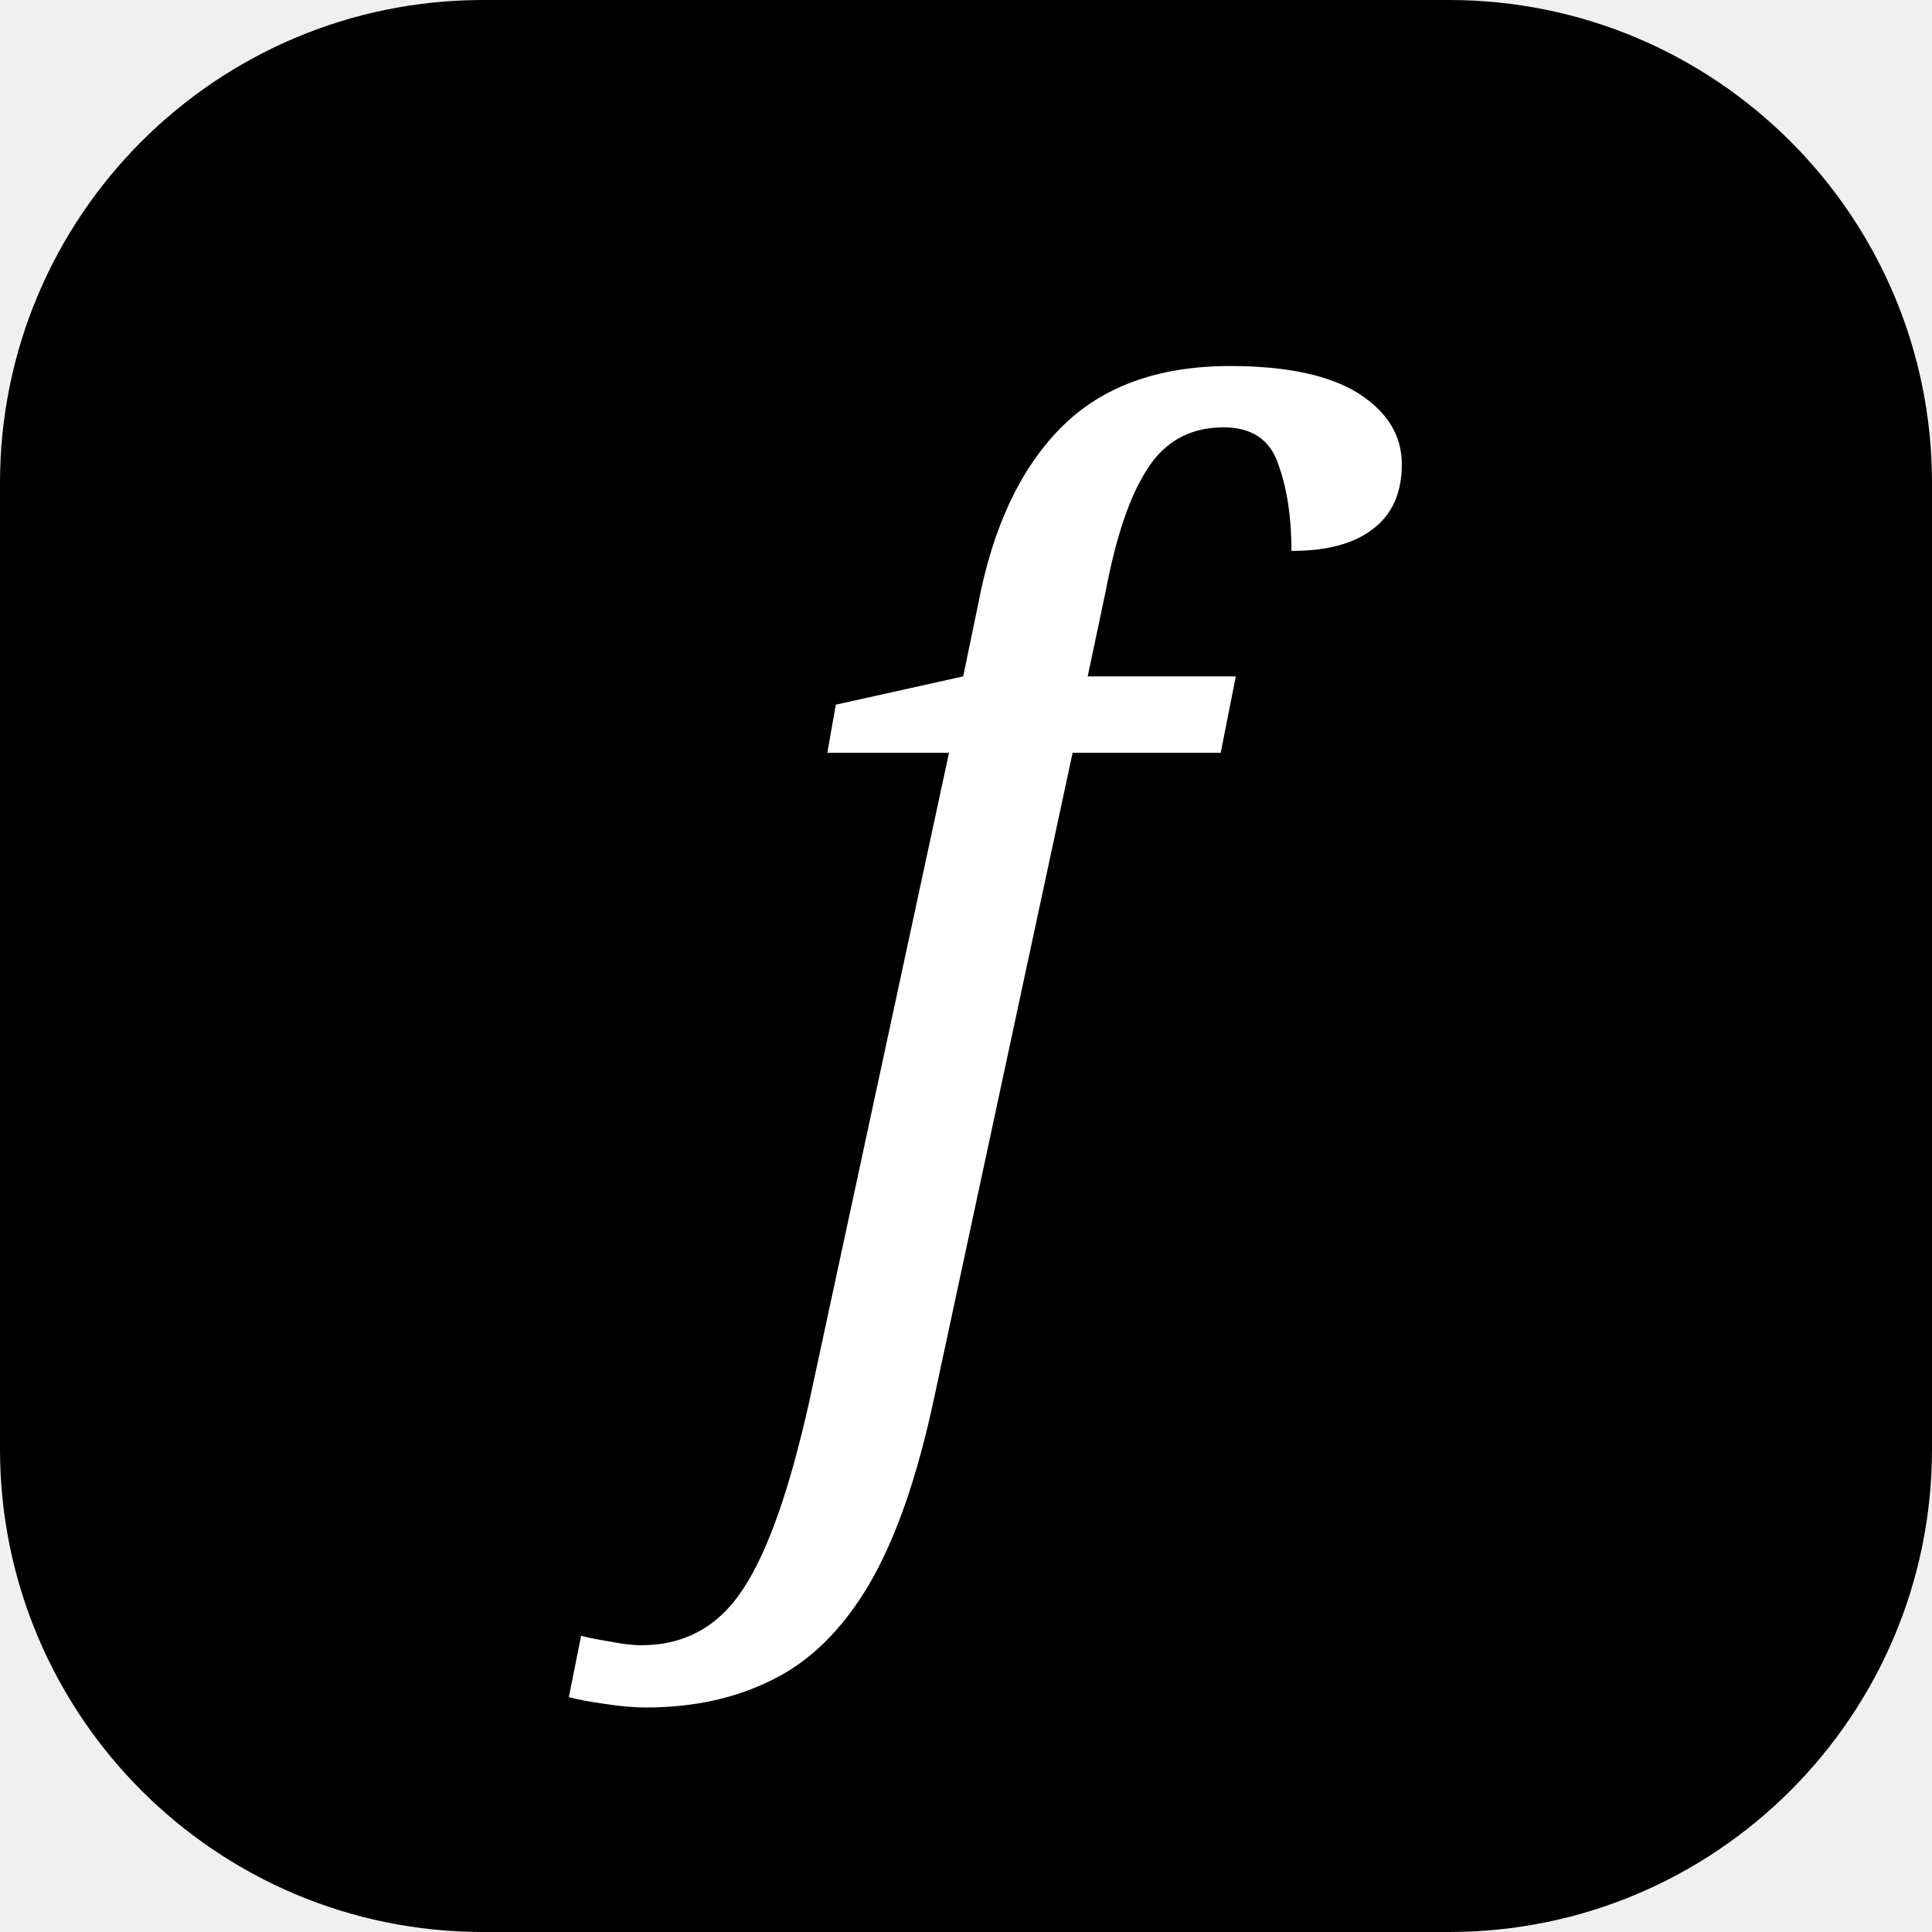
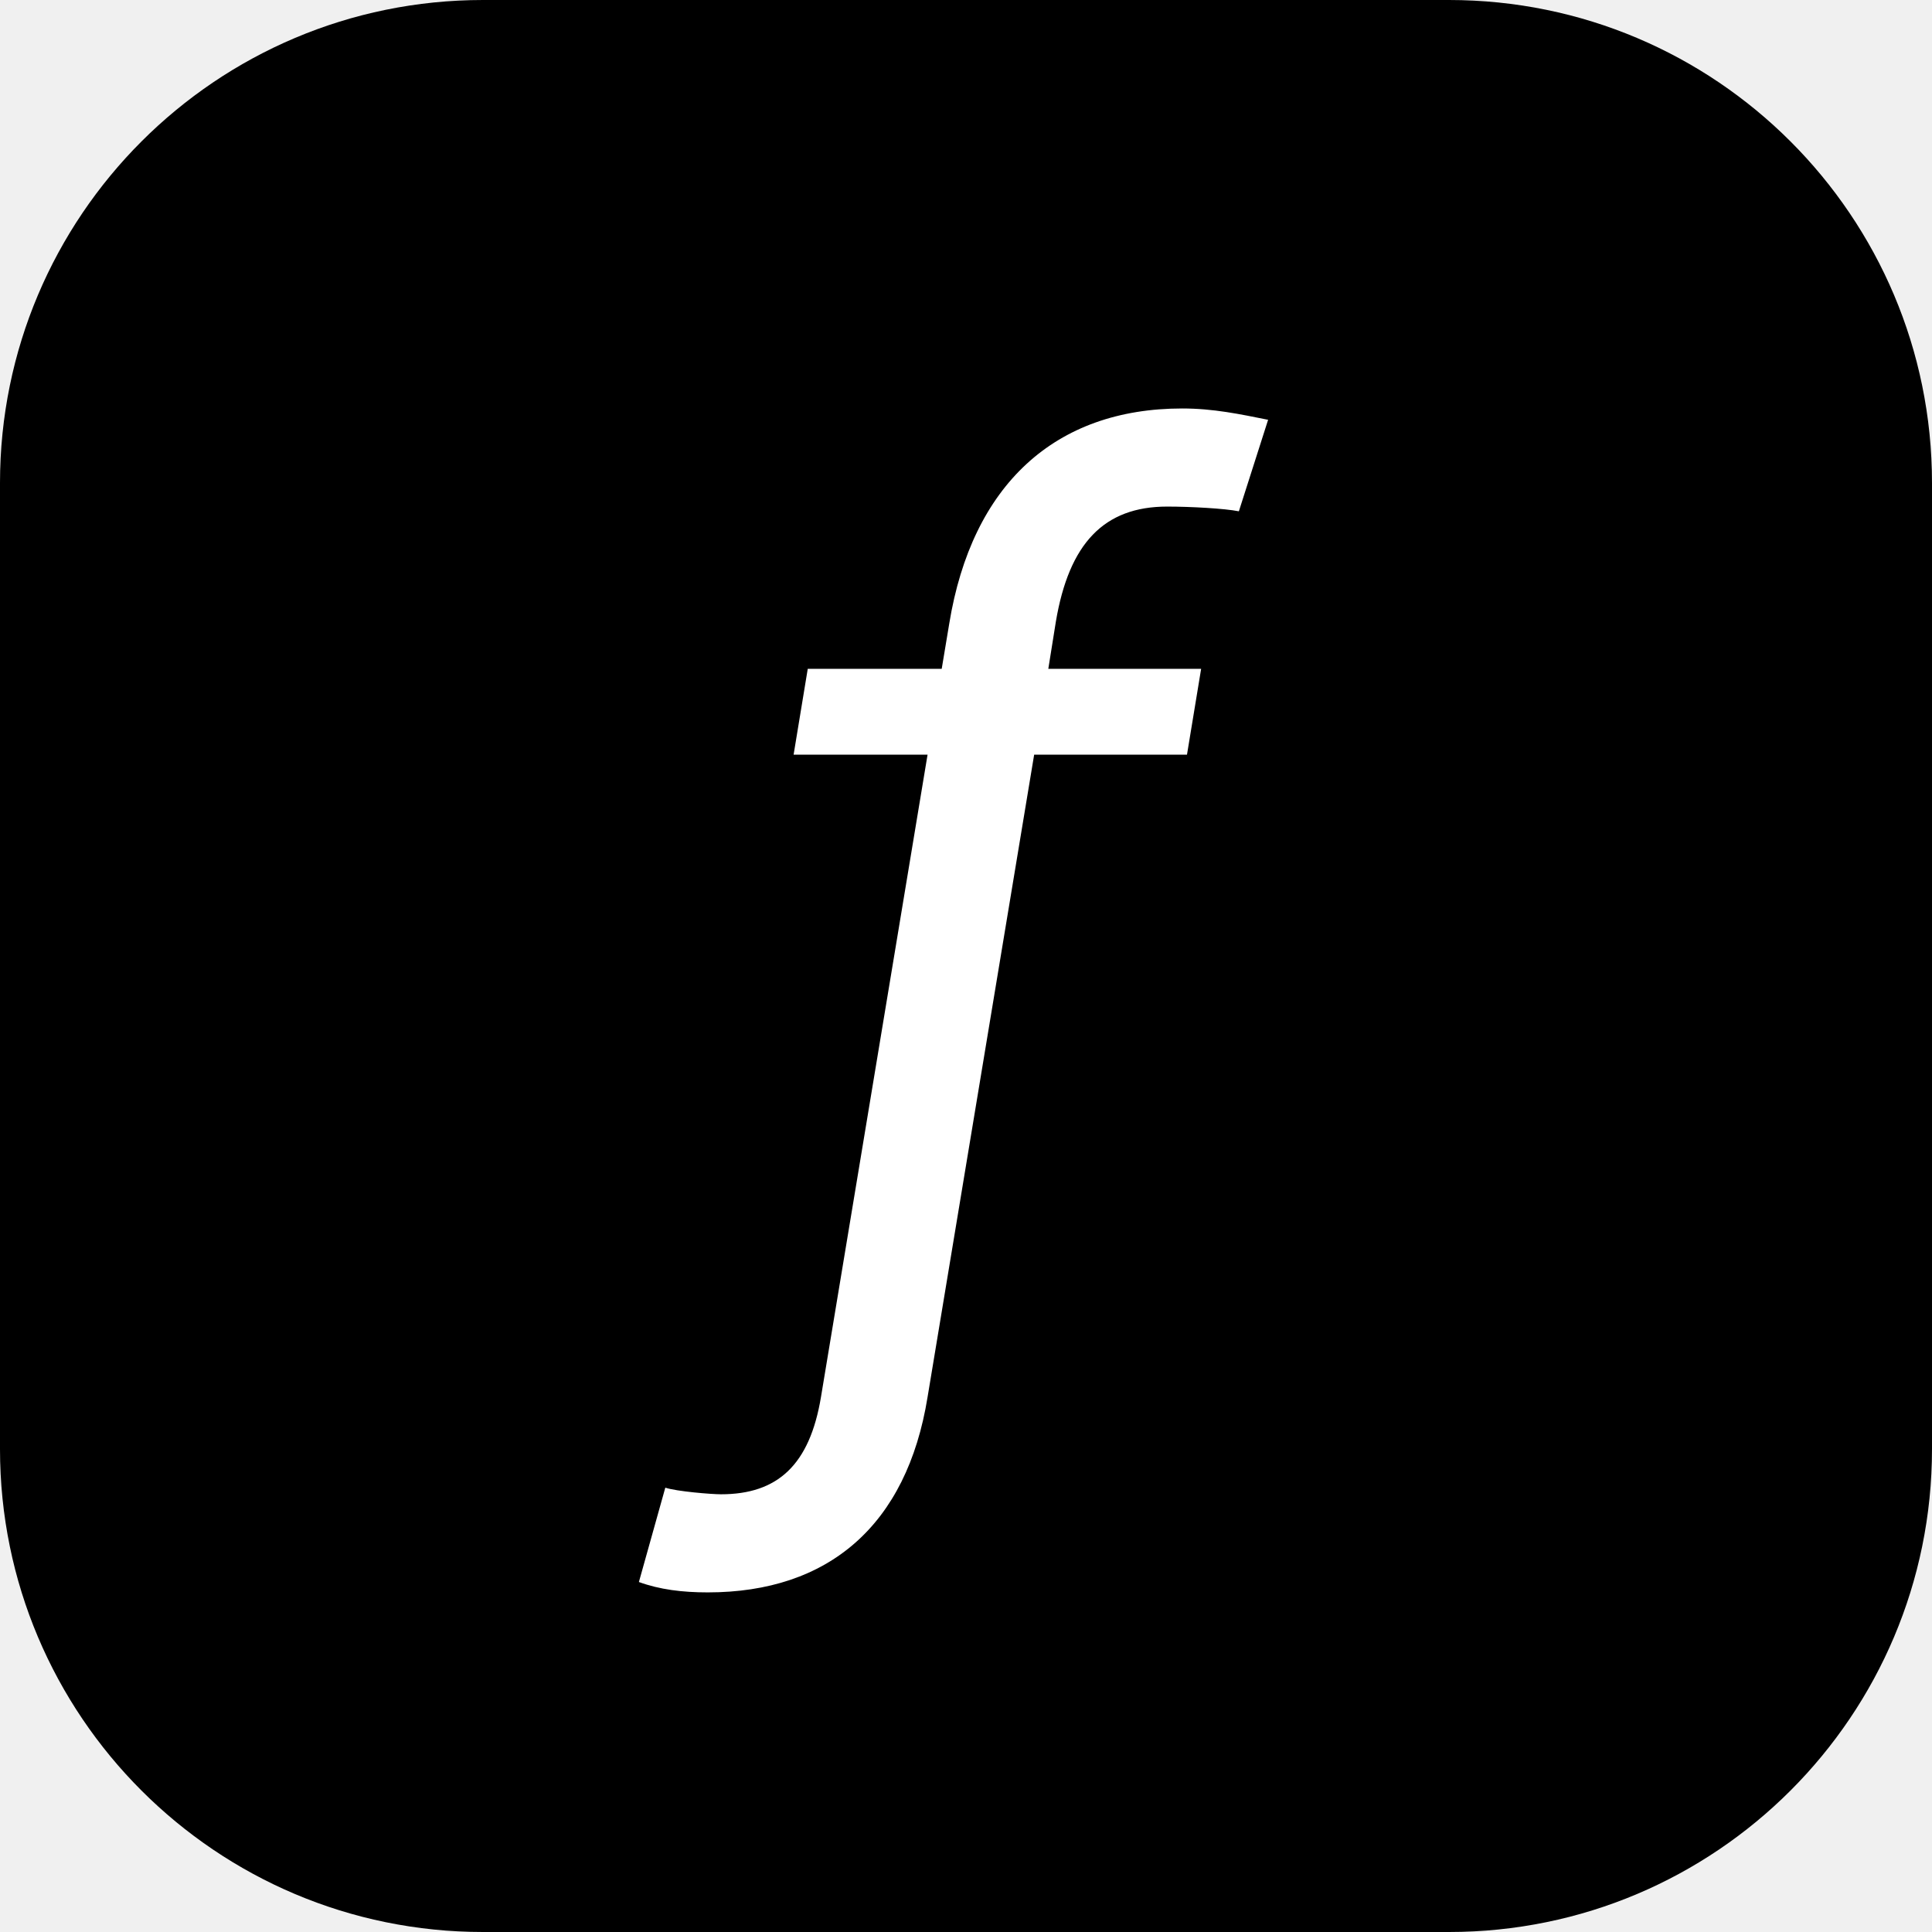
<svg xmlns="http://www.w3.org/2000/svg" width="32" height="32" viewBox="0 0 32 32" fill="none">
  <rect width="32" height="32" rx="8" fill="#000000" />
-   <text x="16" y="23" font-family="Cormorant Garamond, Georgia, serif" font-size="22" font-style="italic" font-weight="500" text-anchor="middle" fill="#ffffff">f</text>
+   <text x="16" y="22" font-family="Inter, -apple-system, sans-serif" font-size="20" font-style="italic" font-weight="400" text-anchor="middle" fill="#ffffff">f</text>
</svg>
